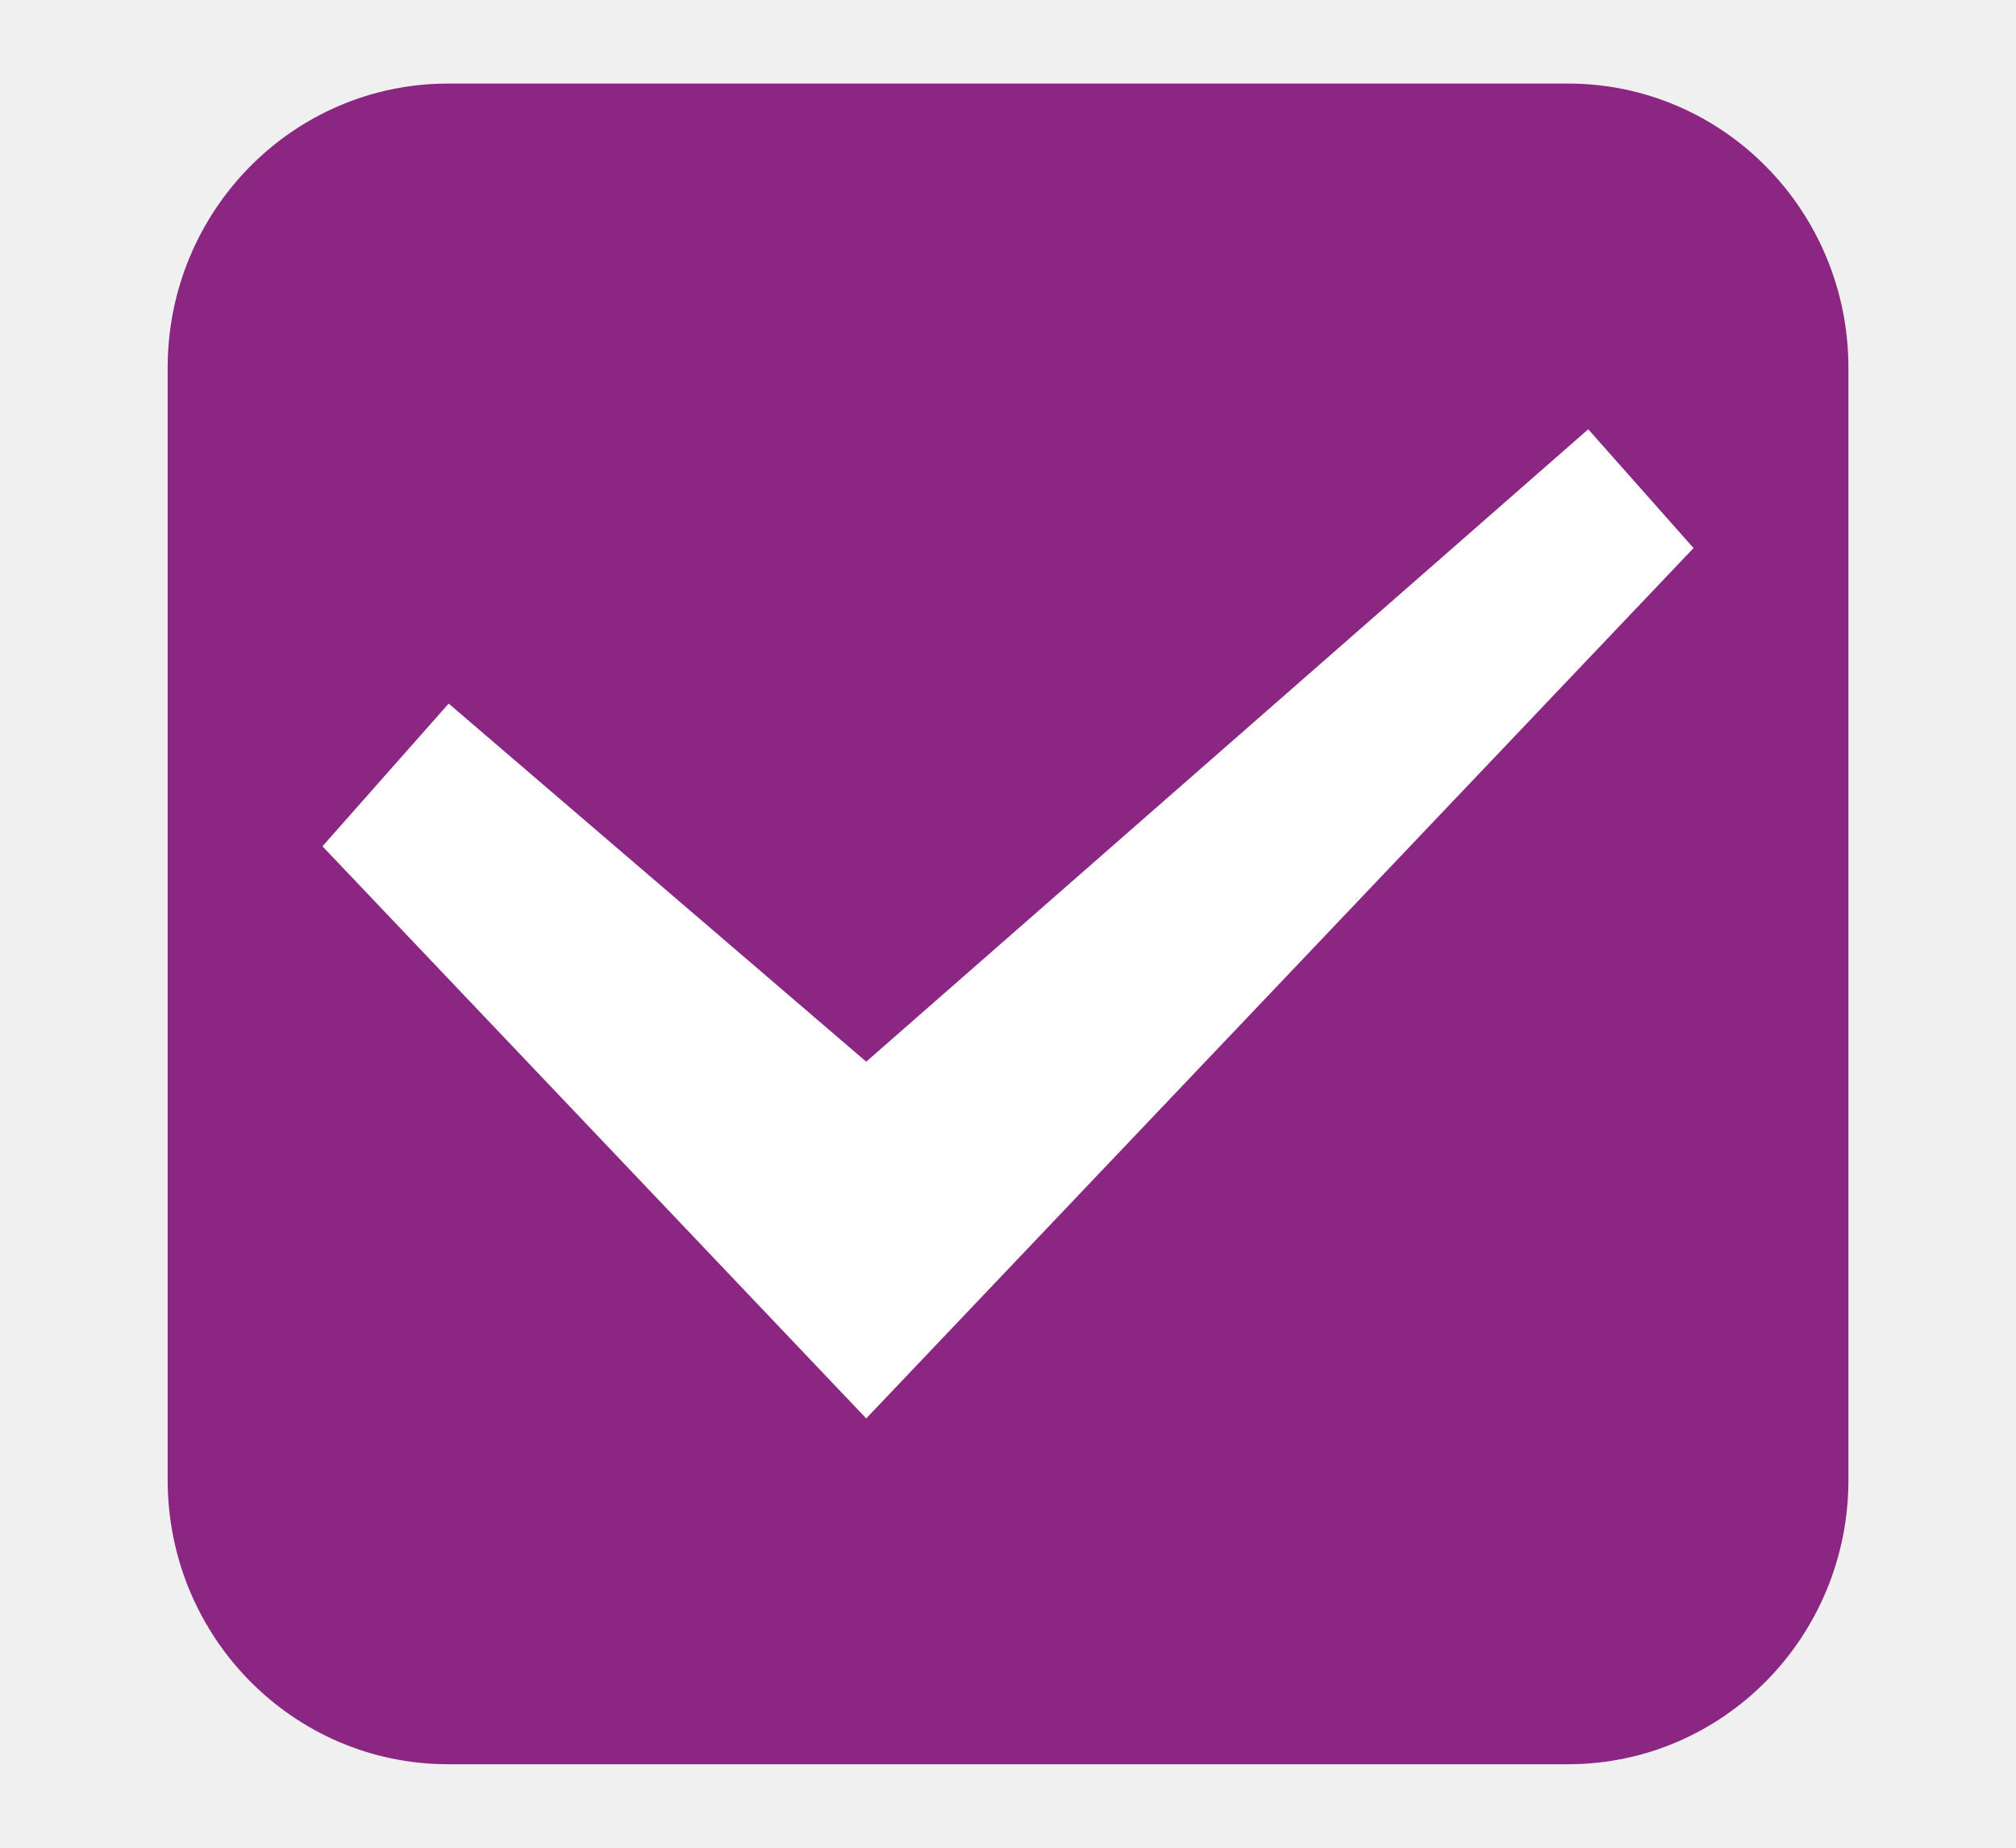
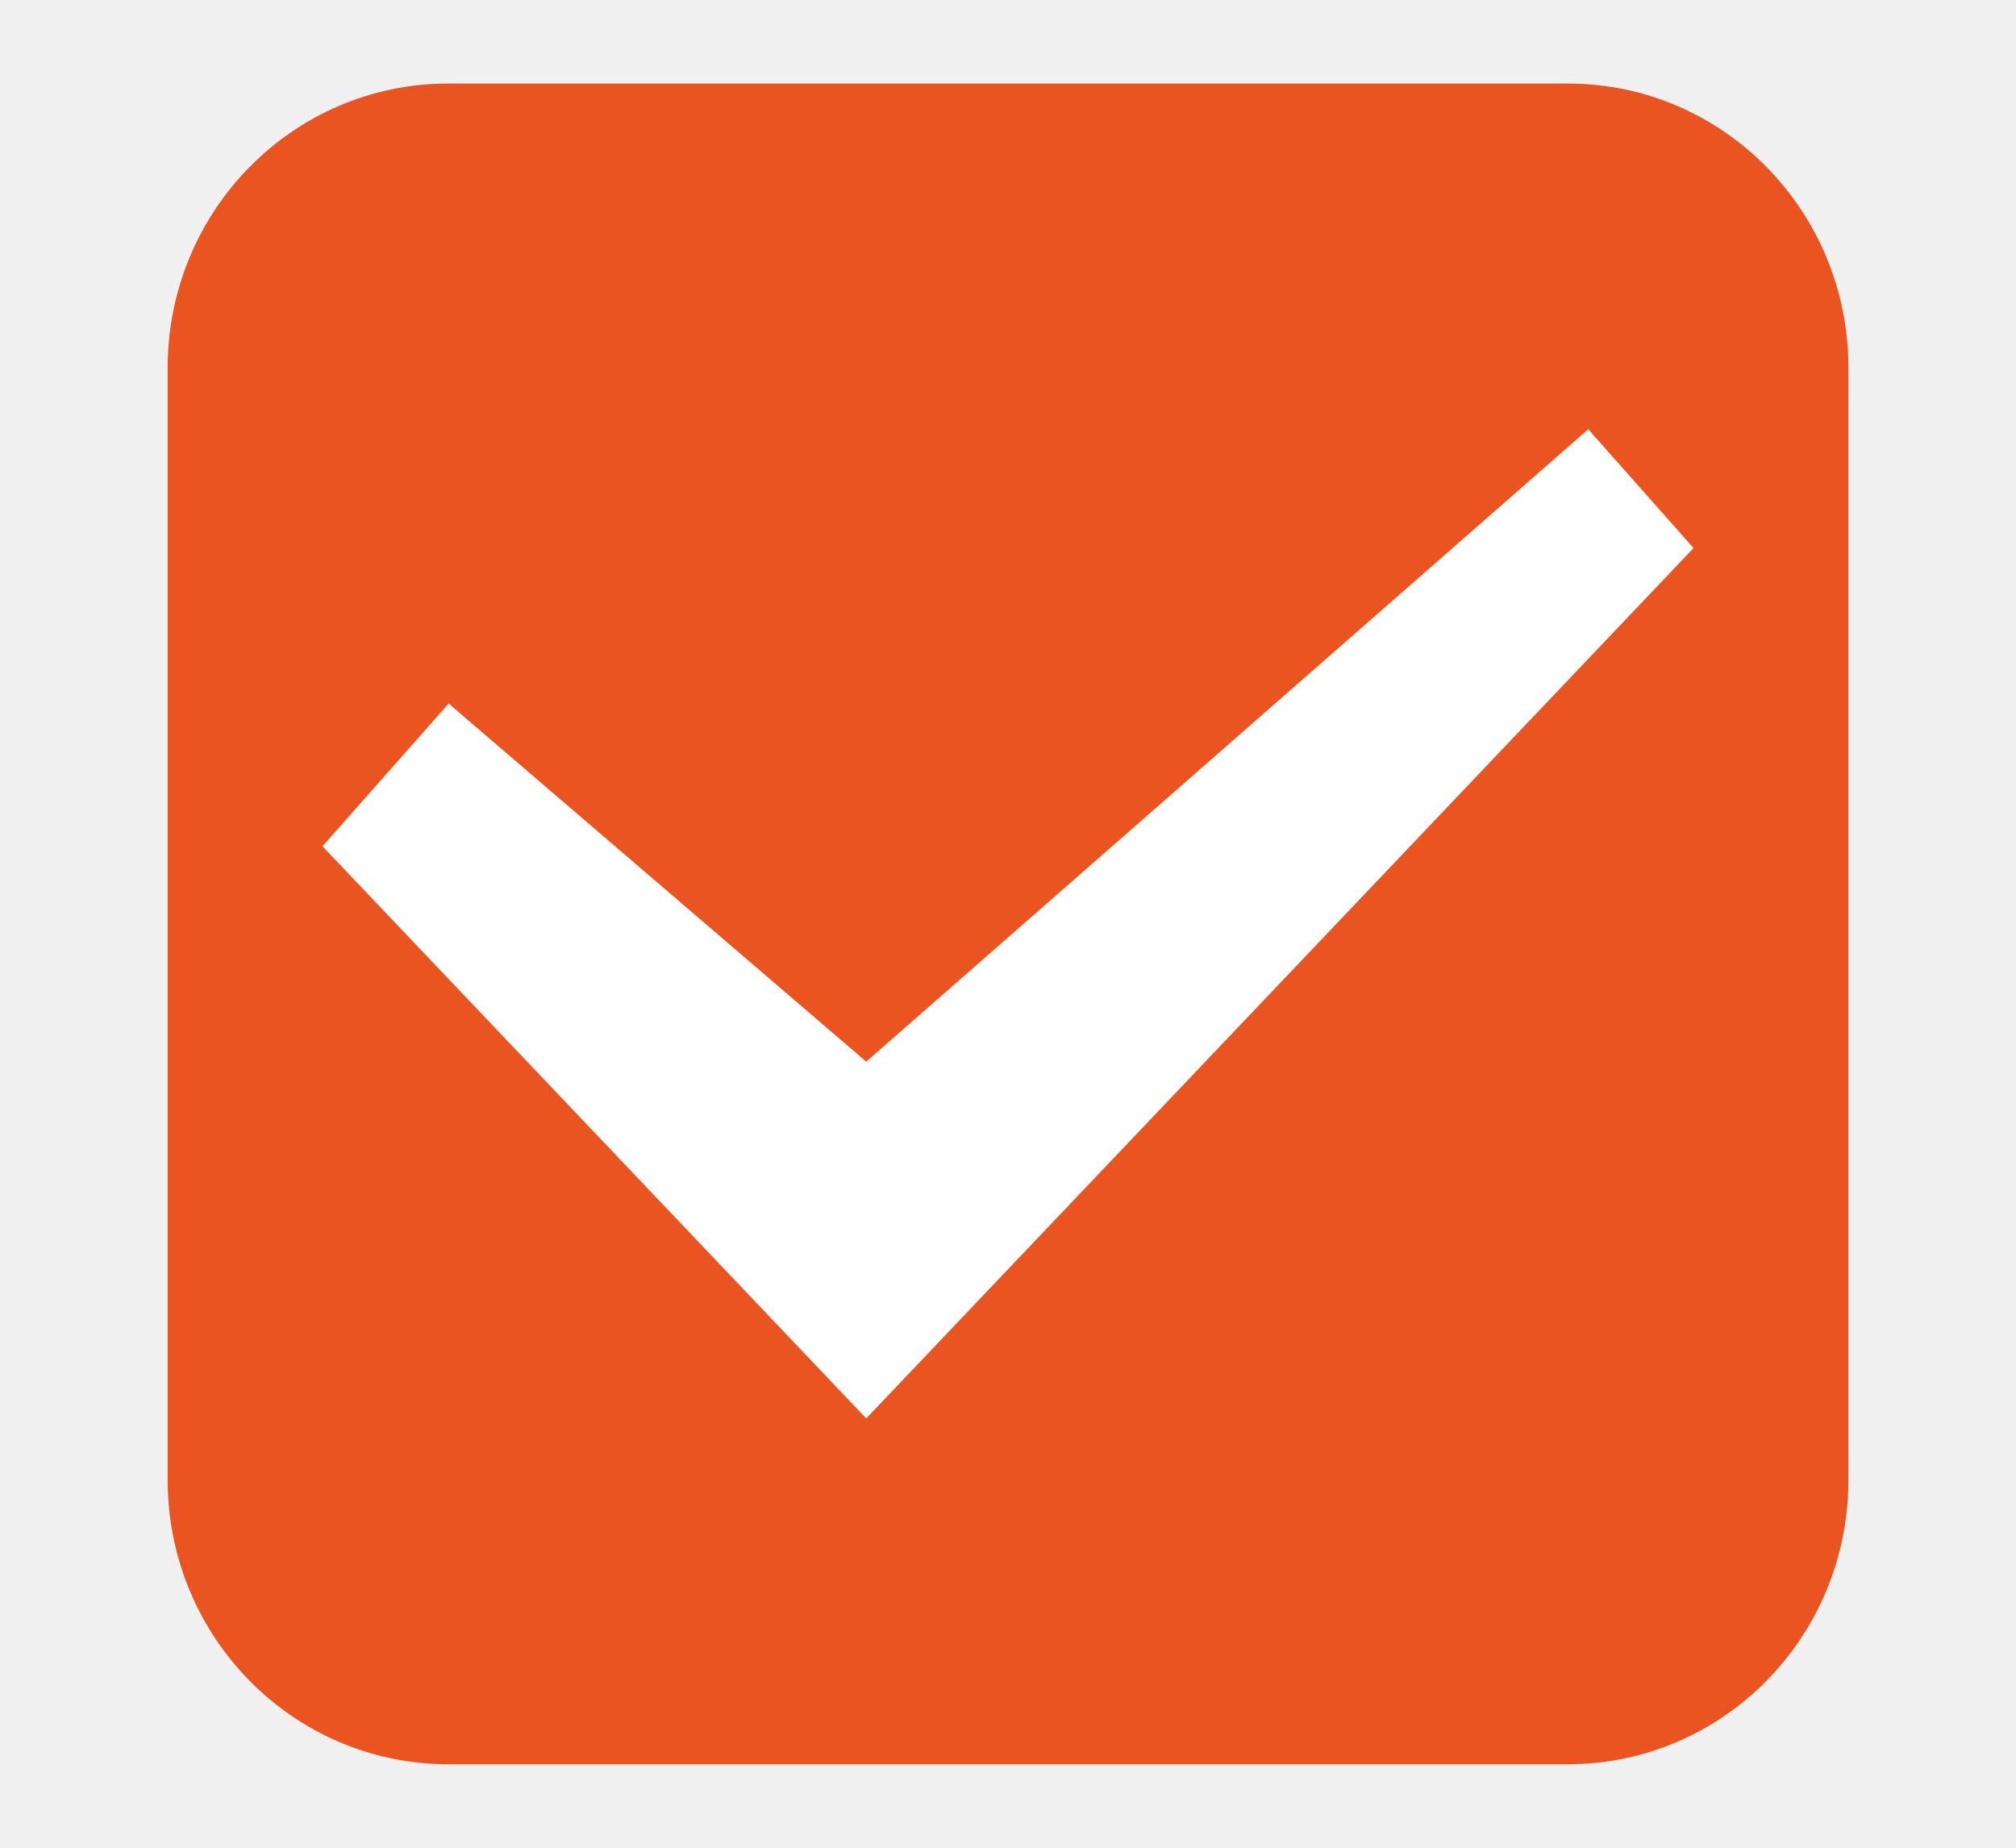
<svg xmlns="http://www.w3.org/2000/svg" xmlns:xlink="http://www.w3.org/1999/xlink" width="24" height="22" id="svg3199" version="1.1">
  <defs id="defs3201">
    <linearGradient id="linearGradient15404">
      <stop id="stop15406" offset="0" style="stop-color:#515151;stop-opacity:1" />
      <stop id="stop15408" offset="1" style="stop-color:#292929;stop-opacity:1" />
    </linearGradient>
    <linearGradient xlink:href="#linearGradient5872-5-1" id="linearGradient5891-0-4" gradientUnits="userSpaceOnUse" x1="205.841" y1="246.709" x2="206.748" y2="231.241" />
    <linearGradient id="linearGradient5872-5-1">
      <stop style="stop-color:#0b2e52;stop-opacity:1" offset="0" id="stop5874-4-4" />
      <stop style="stop-color:#1862af;stop-opacity:1" offset="1" id="stop5876-0-5" />
    </linearGradient>
    <linearGradient y2="-388.73" x2="-93.031" y1="-396.347" x1="-93.031" gradientTransform="matrix(1.591837,0,0,0.8571429,-256.5612,59.68542)" gradientUnits="userSpaceOnUse" id="linearGradient14219" xlink:href="#linearGradient15404" />
    <linearGradient id="linearGradient10013-4-63-6">
      <stop style="stop-color:#333333;stop-opacity:1;" offset="0" id="stop10015-2-76-1" />
      <stop style="stop-color:#292929;stop-opacity:1" offset="1" id="stop10017-46-15-8" />
    </linearGradient>
    <linearGradient id="linearGradient10597-5">
      <stop style="stop-color:#16191a;stop-opacity:1;" offset="0" id="stop10599-2" />
      <stop style="stop-color:#2b3133;stop-opacity:1" offset="1" id="stop10601-5" />
    </linearGradient>
    <linearGradient y2="-322.164" x2="921.225" y1="-330.051" x1="921.328" gradientTransform="matrix(1.591837,0,0,0.8571429,-1456.546,275.4519)" gradientUnits="userSpaceOnUse" id="linearGradient15374" xlink:href="#linearGradient10013-4-63-6" />
    <linearGradient gradientTransform="translate(-1199.985,216.3805)" y2="-227.08" x2="1203.918" y1="-217.567" x1="1203.918" gradientUnits="userSpaceOnUse" id="linearGradient15376" xlink:href="#linearGradient10597-5" />
    <linearGradient id="linearGradient5581-5-2-4-6-8-7-35-8">
      <stop id="stop5583-0-92-8-0-7-6-5-1" offset="0" style="stop-color:#454c4c;stop-opacity:1;" />
      <stop style="stop-color:#393f3f;stop-opacity:1;" offset="0.4" id="stop5585-4-7-2-7-9-9-92-0" />
      <stop id="stop5587-6-7-2-0-3-1-21-5" offset="1" style="stop-color:#2d3232;stop-opacity:1;" />
    </linearGradient>
  </defs>
  <g id="layer1" transform="translate(-342.5,-521.3622)">
-     <rect ry="2.884" style="color:#000000;display:inline;overflow:visible;visibility:visible;fill:#8b2782;fill-opacity:1;stroke:#8b2782;stroke-width:1;stroke-linecap:butt;stroke-linejoin:round;stroke-miterlimit:4;stroke-dasharray:none;stroke-dashoffset:0;stroke-opacity:1;marker:none;enable-background:accumulate" id="rect11803" width="19.009" height="19.011" x="344.996" y="522.857" rx="2.838" />
+     <rect ry="2.884" style="color:#000000;display:inline;overflow:visible;visibility:visible;fill:#e95420;fill-opacity:1;stroke:#e95420;stroke-width:1;stroke-linecap:butt;stroke-linejoin:round;stroke-miterlimit:4;stroke-dasharray:none;stroke-dashoffset:0;stroke-opacity:1;marker:none;enable-background:accumulate" id="rect11803" width="19.009" height="19.011" x="344.996" y="522.857" rx="2.838" />
    <rect style="color:#000000;fill:none;stroke:none;stroke-width:2;marker:none;visibility:visible;display:inline;overflow:visible;enable-background:accumulate" id="rect17347" width="21.944" height="21.944" x="342.299" y="521.584" />
    <polygon transform="matrix(1.790706,0,0,1.790706,341.6203,519.0004)" id="path6712" points="11.75,4.963 11.05,4.173 11.05,4.173 10.984,4.231 6.25,8.378 3.474,5.997 2.635,6.946 6.25,10.75 " style="display:inline;opacity:1;fill:#ffffff;fill-rule:evenodd;stroke:none;stroke-width:1" />
  </g>
</svg>
